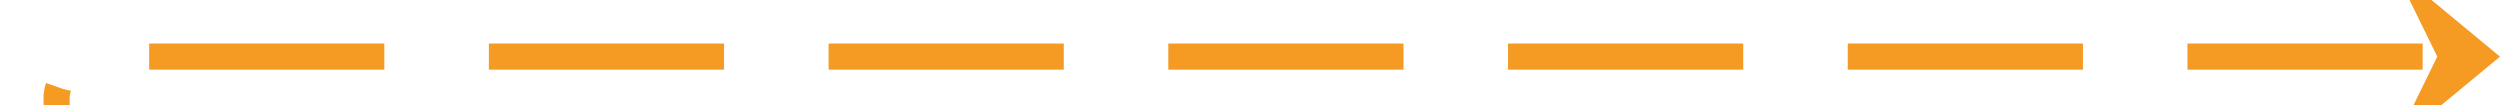
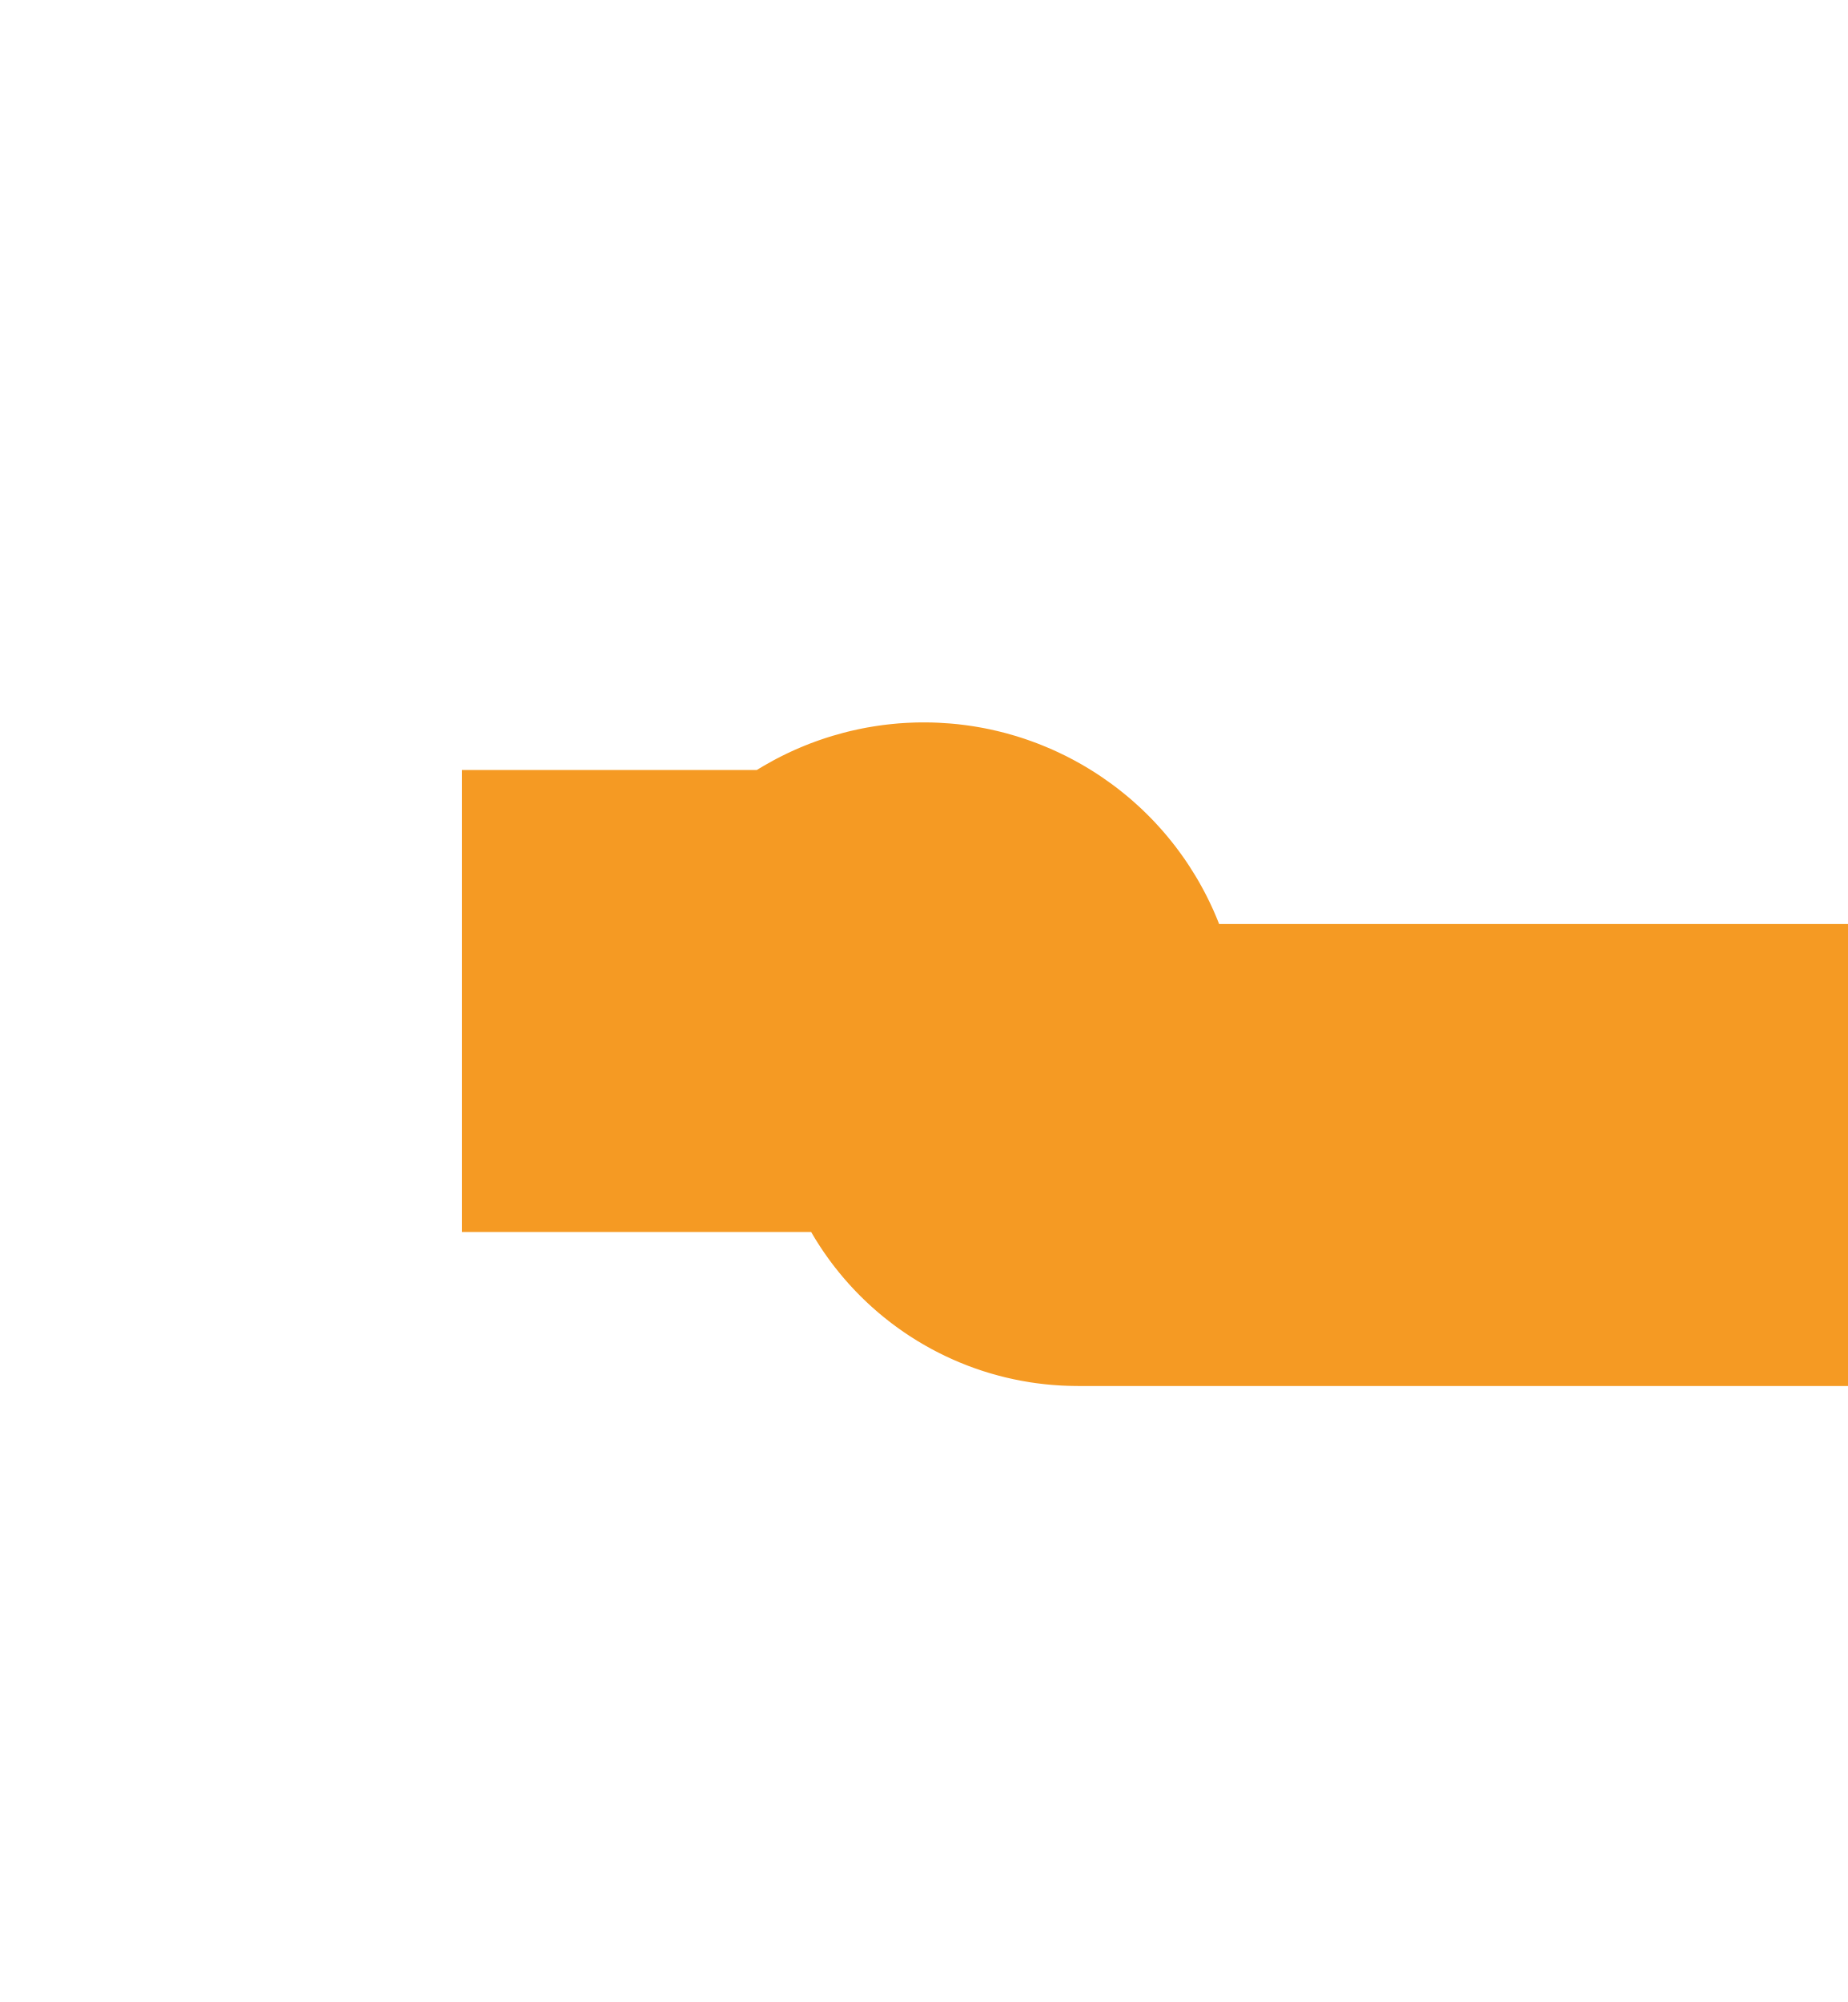
- <svg xmlns="http://www.w3.org/2000/svg" version="1.1" width="287px" height="12px" preserveAspectRatio="xMinYMid meet" viewBox="1360 1304  287 10">
-   <path d="M 1366.5 1340  L 1366.5 1314  A 5 5 0 0 1 1371.5 1309.5 L 1644 1309.5  " stroke-width="3" stroke-dasharray="27,12" stroke="#f59a23" fill="none" />
-   <path d="M 1634.9 1319.5  L 1647 1309.5  L 1634.9 1299.5  L 1639.8 1309.5  L 1634.9 1319.5  Z " fill-rule="nonzero" fill="#f59a23" stroke="none" />
+ <svg xmlns="http://www.w3.org/2000/svg" version="1.1" width="12px" height="13px" preserveAspectRatio="xMidYMin meet" viewBox="1476 369  10 13">
+   <path d="M 1400 375.5  L 1480.5 375.5  A 0.5 0.5 0 0 1 1481.5 376 A 0.5 0.5 0 0 0 1482 376.5 L 1559 376.5  " stroke-width="3" stroke-dasharray="27,12" stroke="#f59a23" fill="none" />
+   <path d="M 1549.9 386.5  L 1562 376.5  L 1549.9 366.5  L 1554.8 376.5  L 1549.9 386.5  Z " fill-rule="nonzero" fill="#f59a23" stroke="none" />
</svg>
